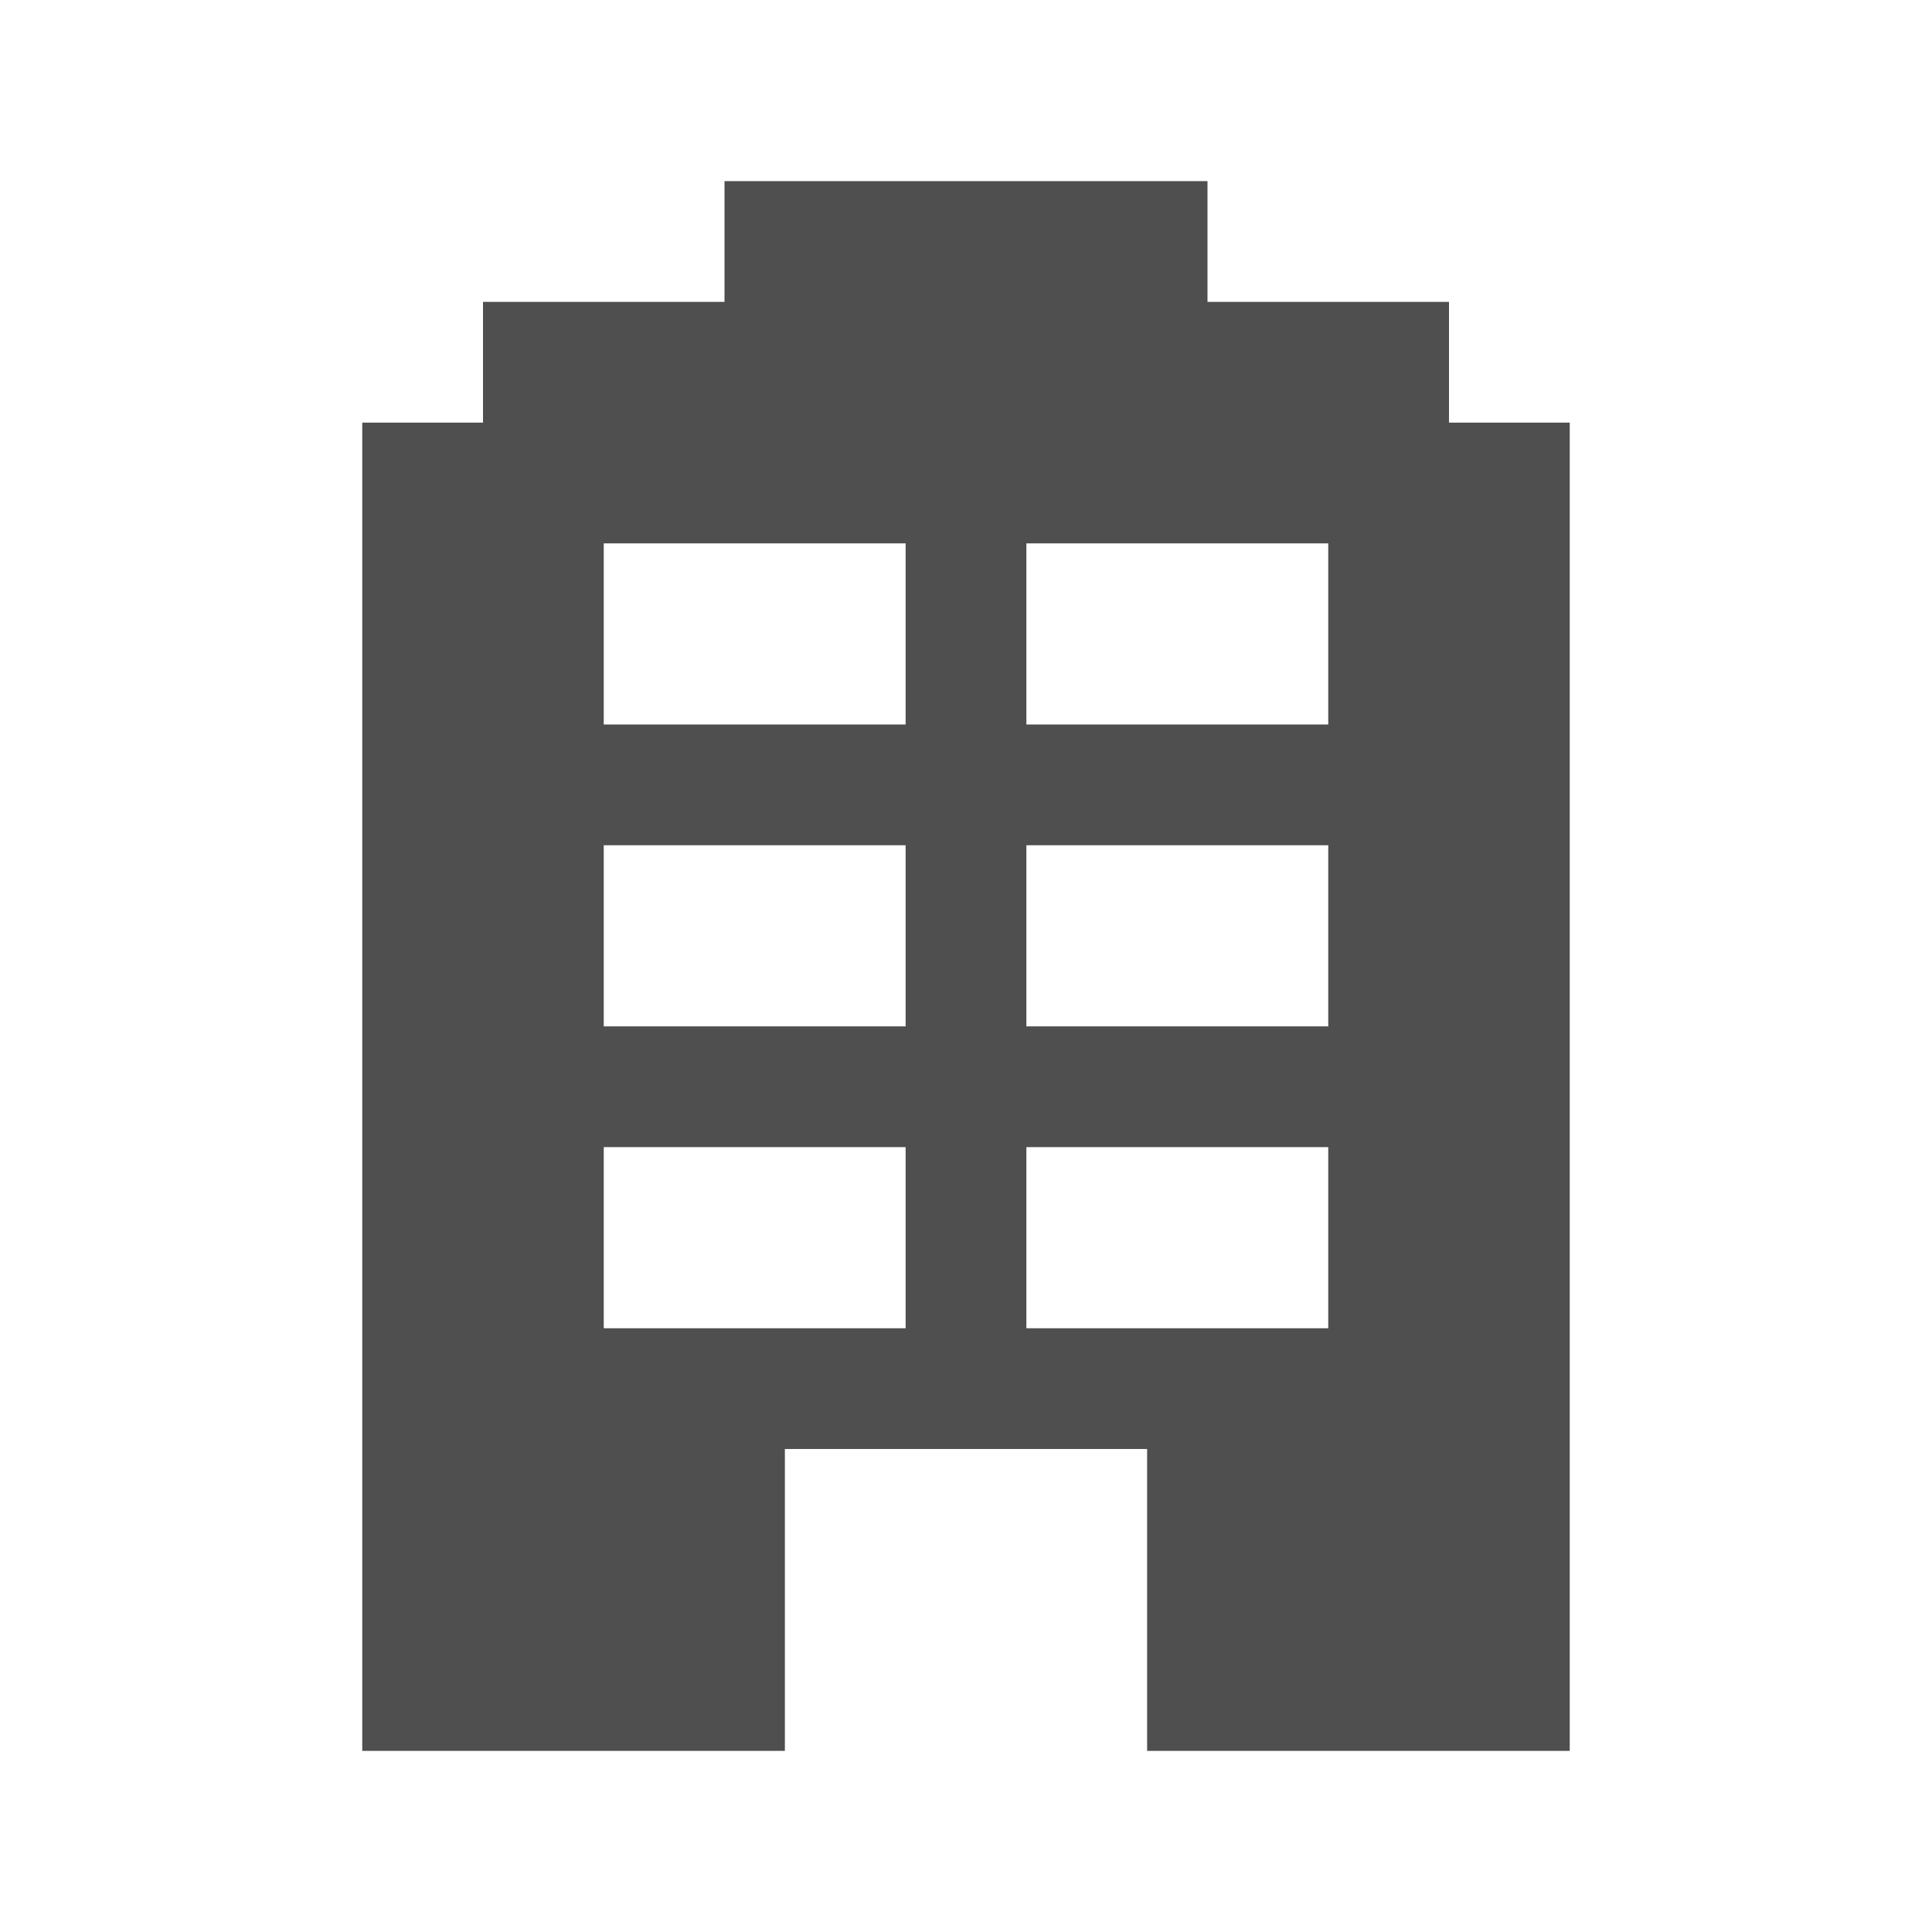
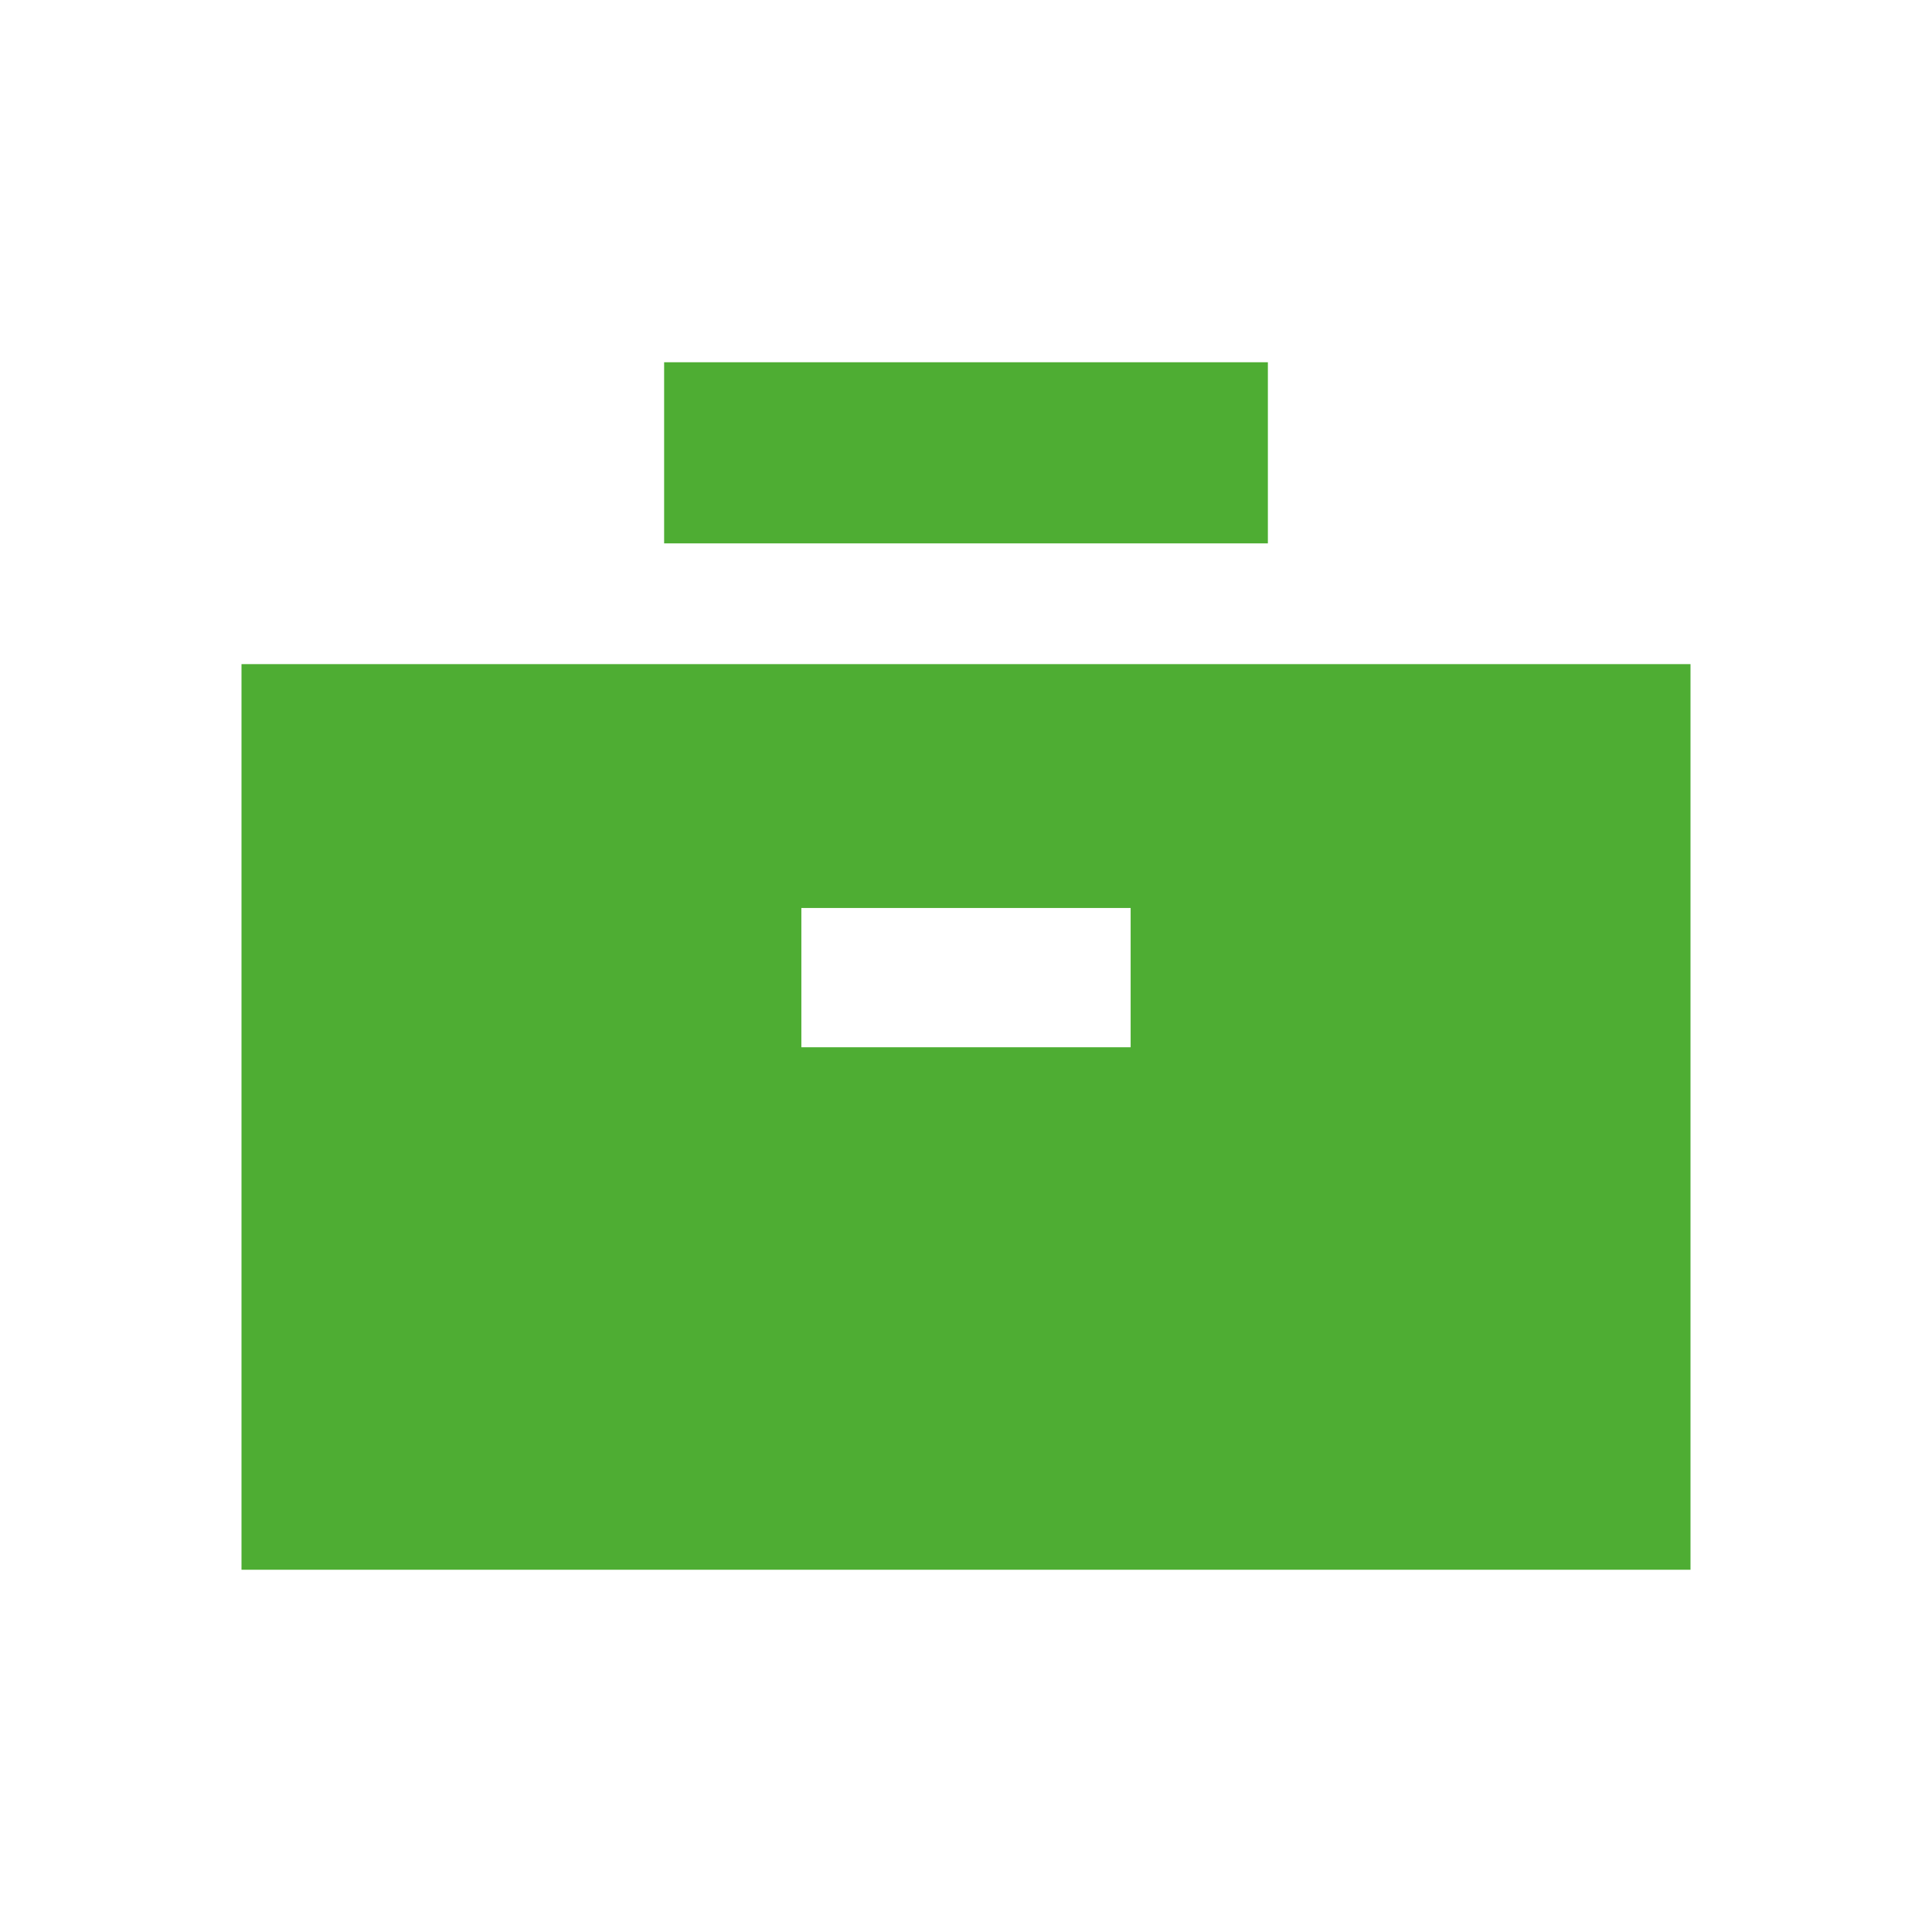
<svg xmlns="http://www.w3.org/2000/svg" width="32" height="32" viewBox="0 0 32 32" fill="none">
-   <path fill-rule="evenodd" clip-rule="evenodd" d="M20 3H12V5H8V7H6V29H13V24H19V29H26V7H24V5H20V3ZM15 9H10V12H15V9ZM10 14H15V17H10V14ZM15 19H10V22H15V19ZM22 9H17V12H22V9ZM17 14H22V17H17V14ZM22 19H17V22H22V19Z" fill="#4F4F4F" />
+   <path d="M4 11V26H28V11H4ZM18.727 17.346H13.273V15.039H18.727V17.346Z" fill="#4EAD33" />
+   <path d="M21 6H11V9H21V6Z" fill="#4EAD33" />
</svg>
